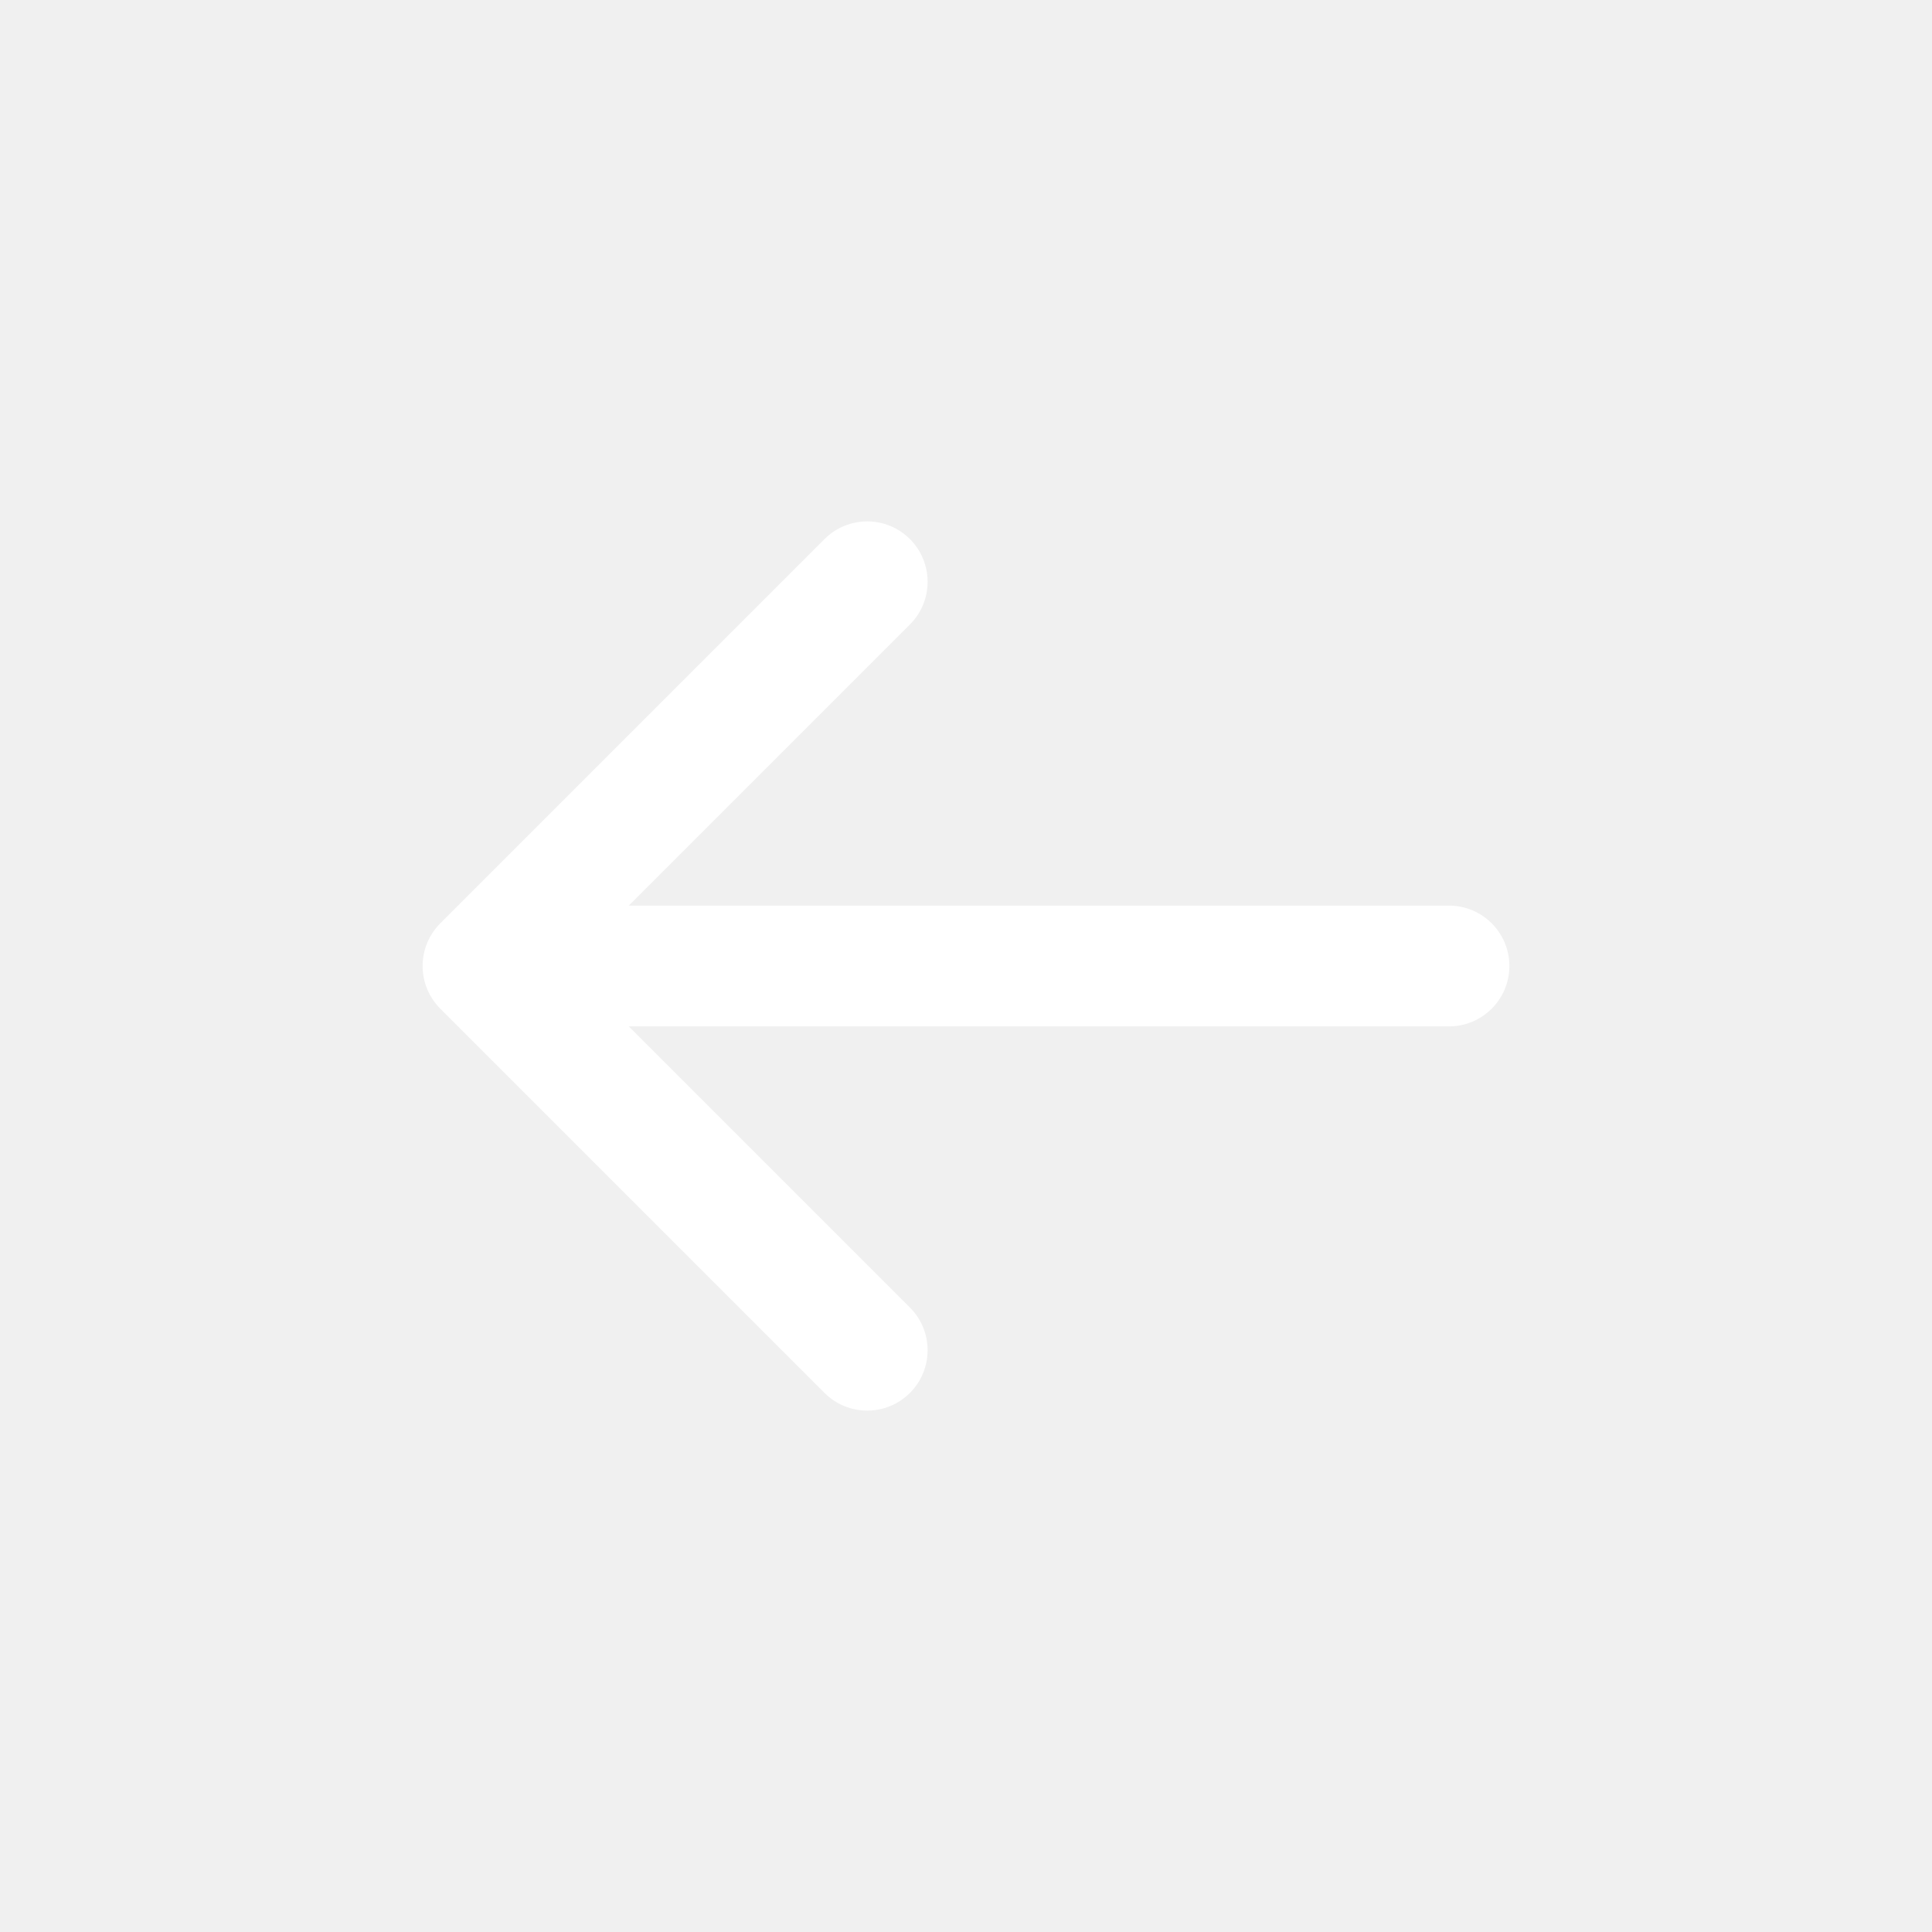
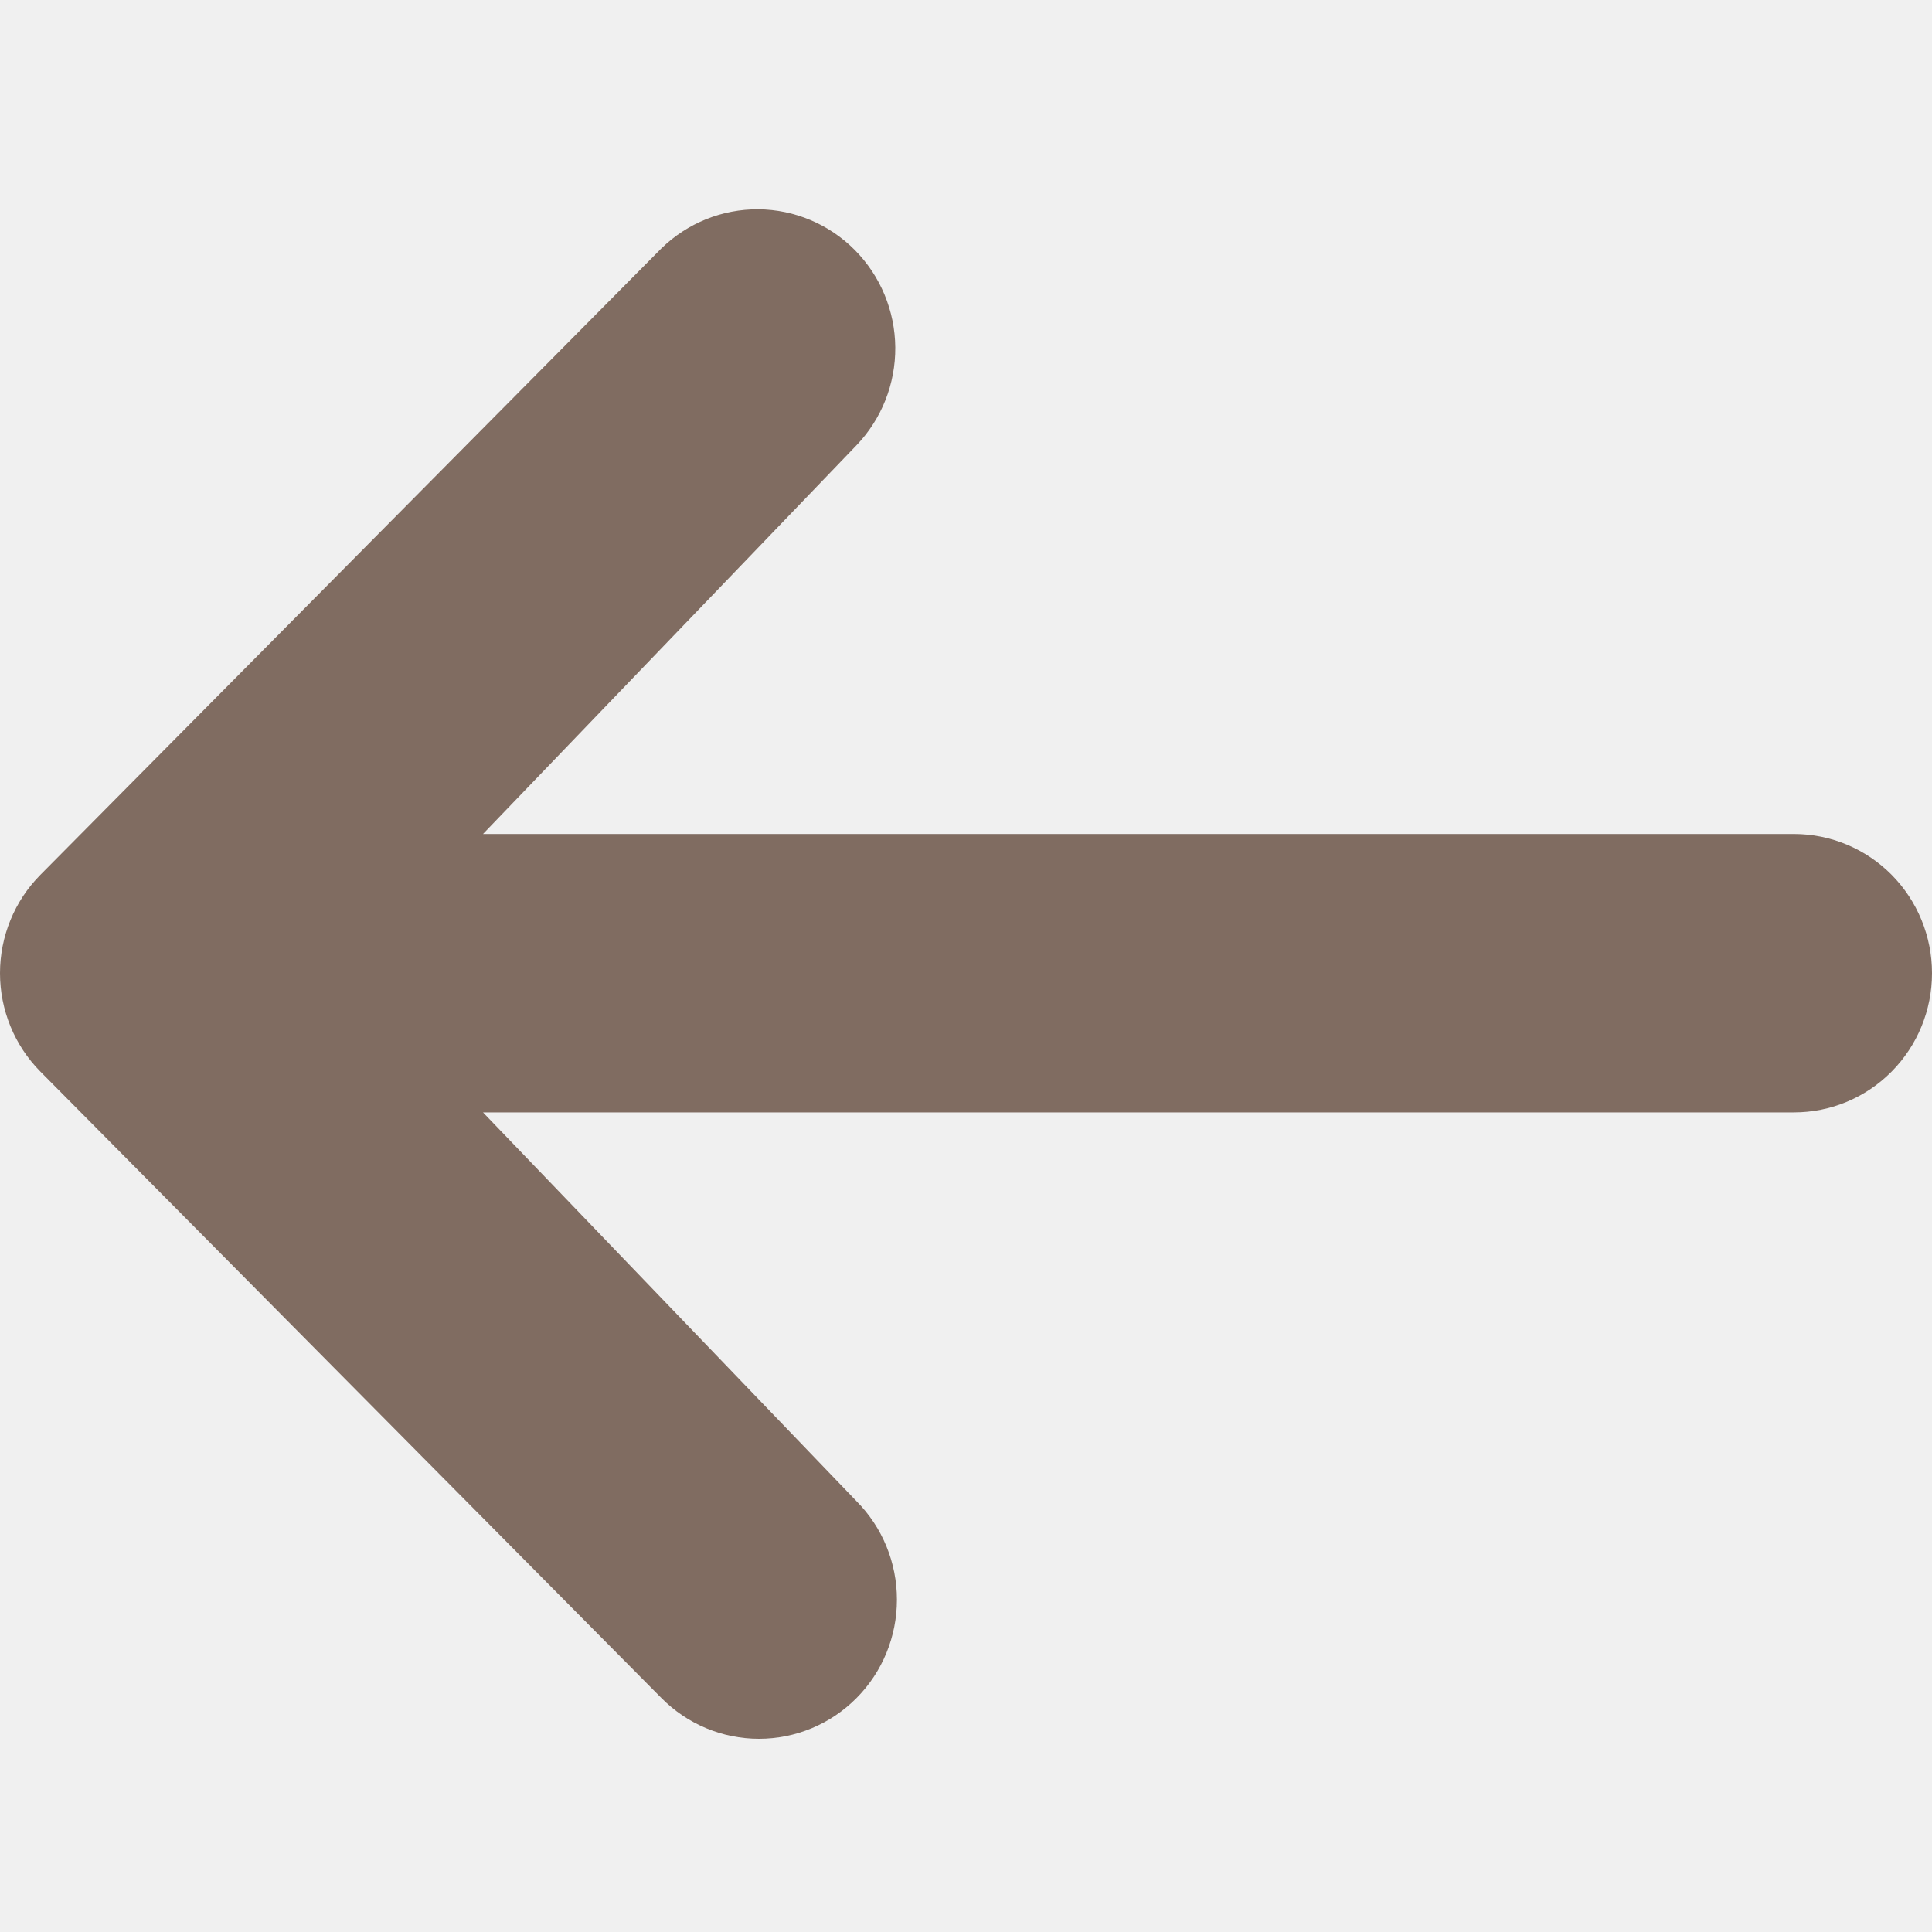
<svg xmlns="http://www.w3.org/2000/svg" width="40" height="40" viewBox="0 0 40 40" fill="none">
-   <path d="M9.116 19.116C8.628 19.604 8.628 20.396 9.116 20.884L17.071 28.839C17.559 29.327 18.351 29.327 18.839 28.839C19.327 28.351 19.327 27.559 18.839 27.071L11.768 20L18.839 12.929C19.327 12.441 19.327 11.649 18.839 11.161C18.351 10.673 17.559 10.673 17.071 11.161L9.116 19.116ZM30 21.25C30.69 21.25 31.25 20.69 31.25 20C31.25 19.31 30.69 18.75 30 18.75V21.25ZM10 21.25L30 21.25V18.75L10 18.75V21.25Z" fill="white" />
+   <path d="M17.734 35.156C17.198 35.697 16.471 36 15.714 36C14.956 36 14.23 35.697 13.694 35.156L0.837 22.187C0.301 21.646 0 20.913 0 20.149C0 19.385 0.301 18.652 0.837 18.112L13.694 5.142C14.233 4.617 14.954 4.327 15.704 4.333C16.453 4.34 17.169 4.643 17.699 5.177C18.229 5.712 18.529 6.435 18.536 7.19C18.542 7.946 18.254 8.674 17.734 9.218L10 17.267L37.143 17.267C37.901 17.267 38.627 17.571 39.163 18.111C39.699 18.652 40 19.385 40 20.149C40 20.914 39.699 21.647 39.163 22.187C38.627 22.728 37.901 23.031 37.143 23.031L10 23.031L17.734 31.081C18.27 31.621 18.57 32.354 18.57 33.119C18.57 33.883 18.27 34.616 17.734 35.156Z" fill="#806C61" />
</svg>
